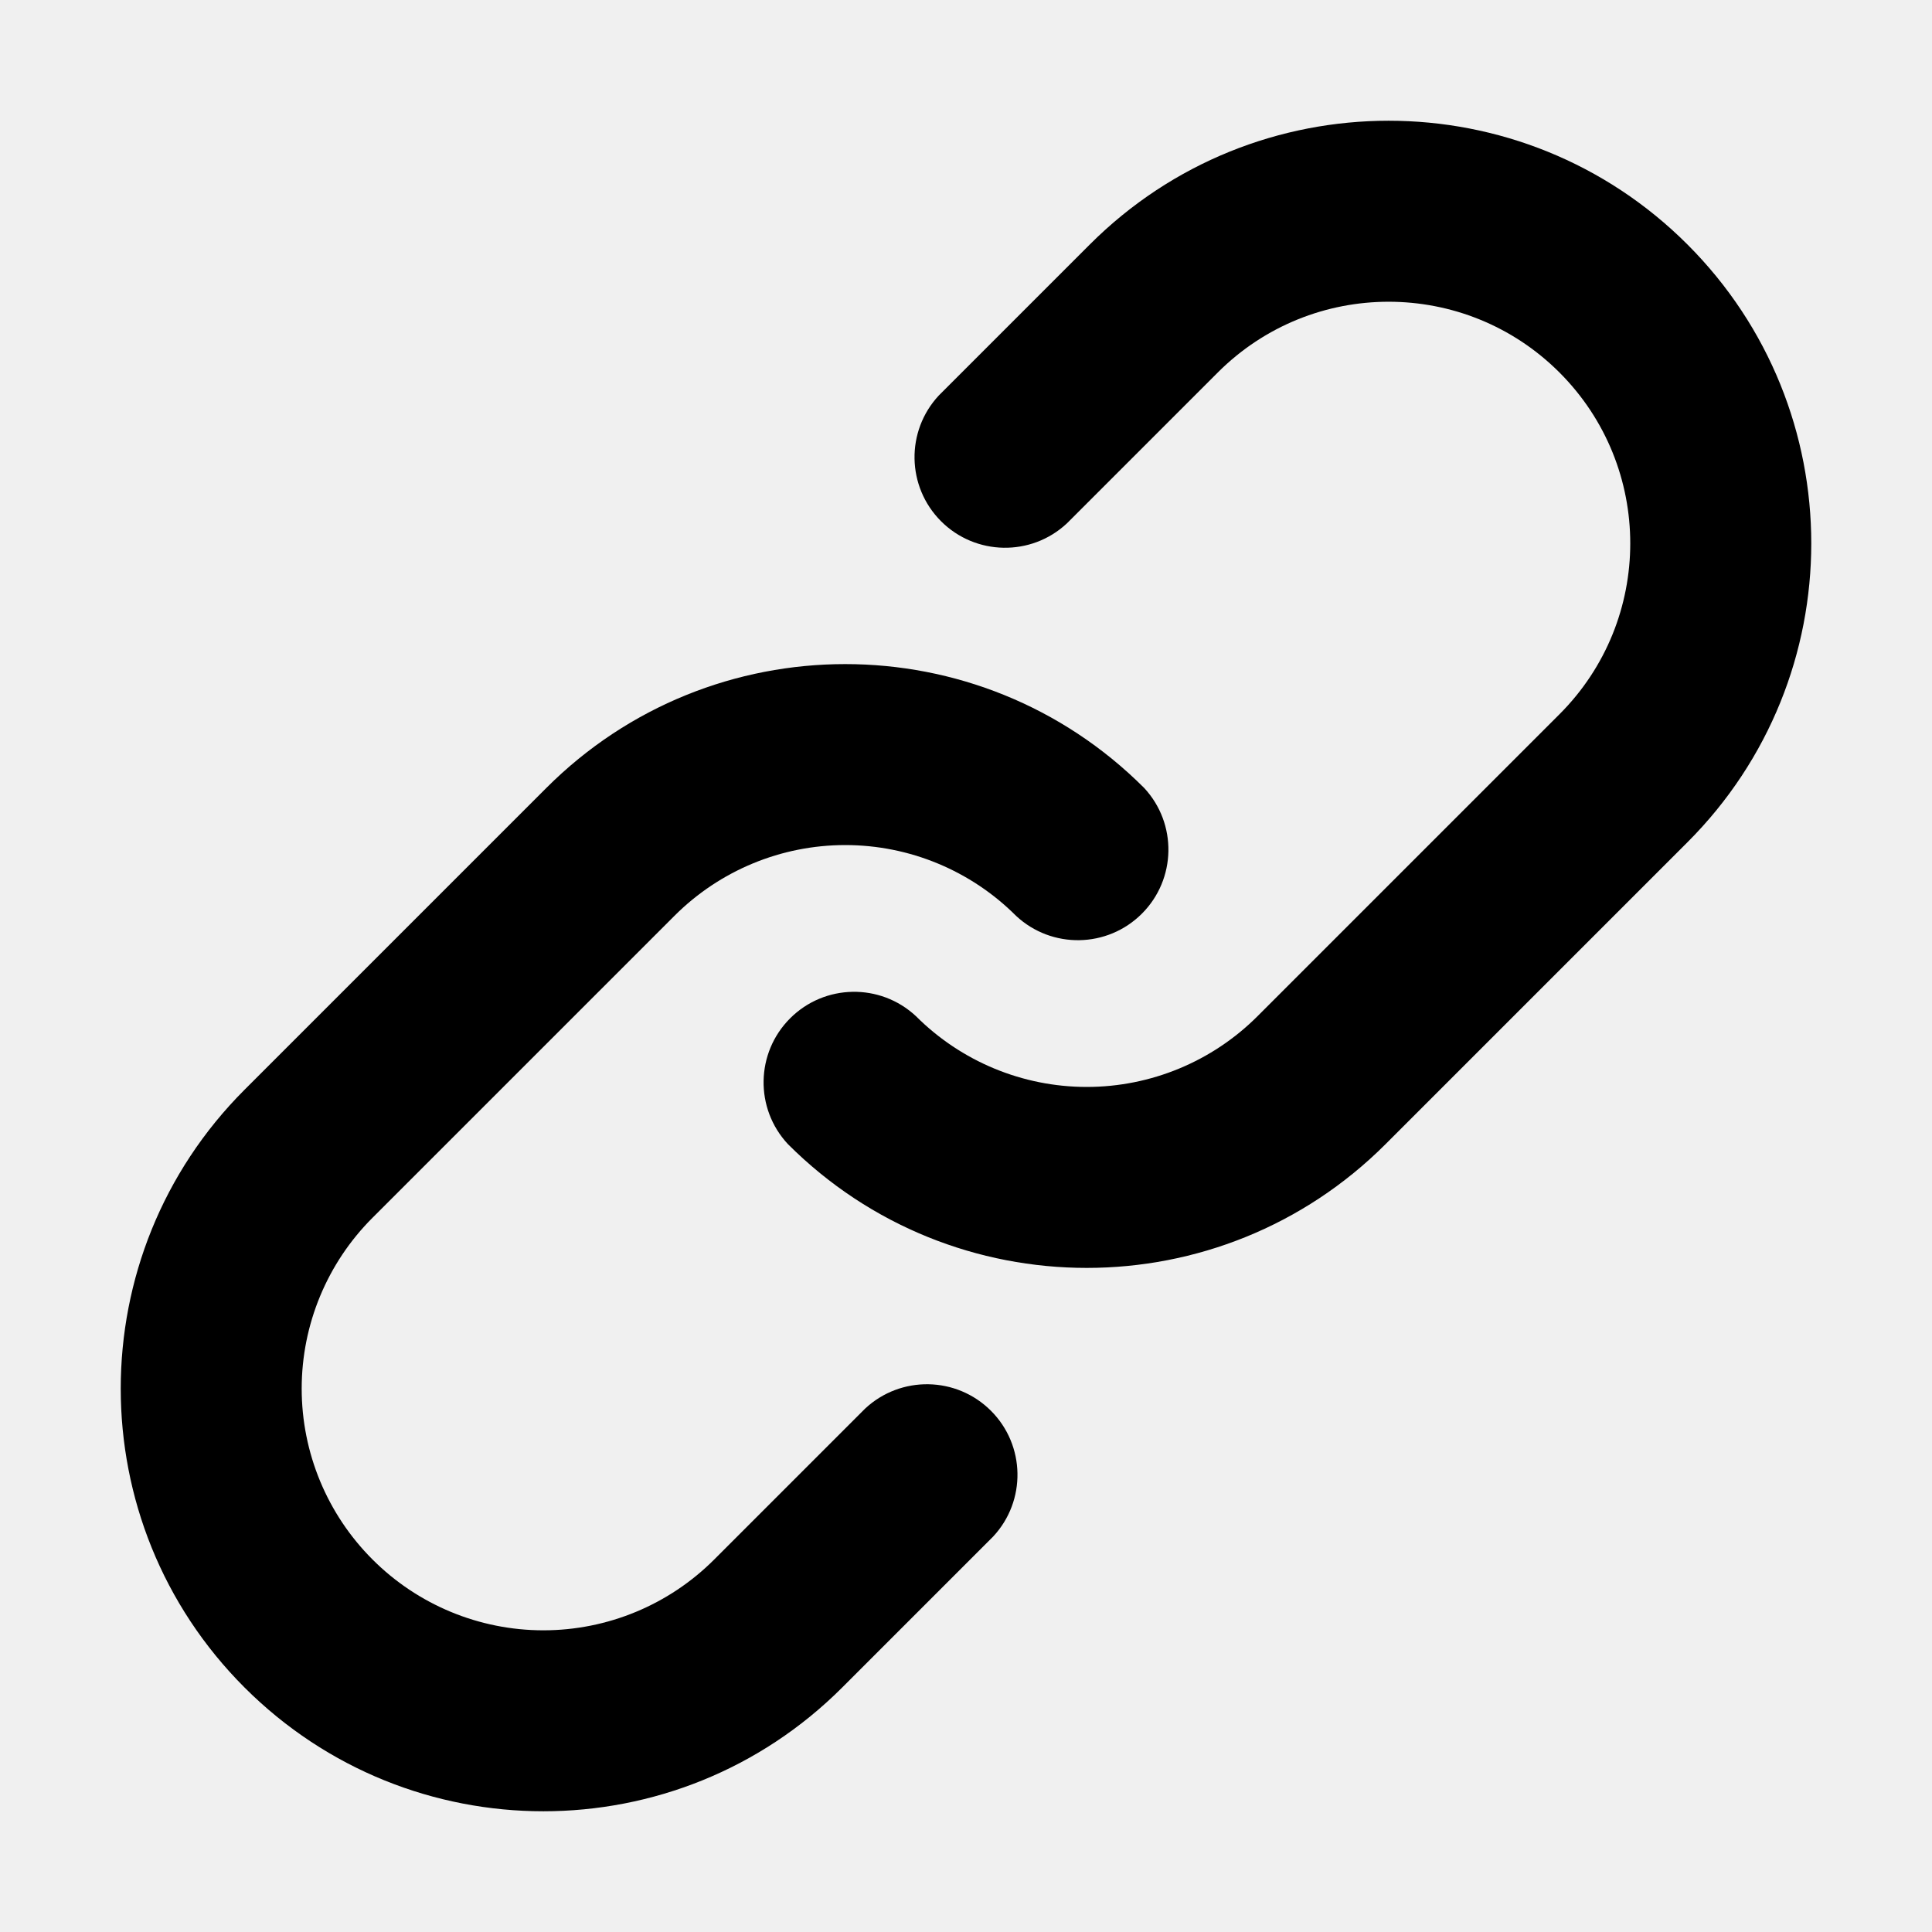
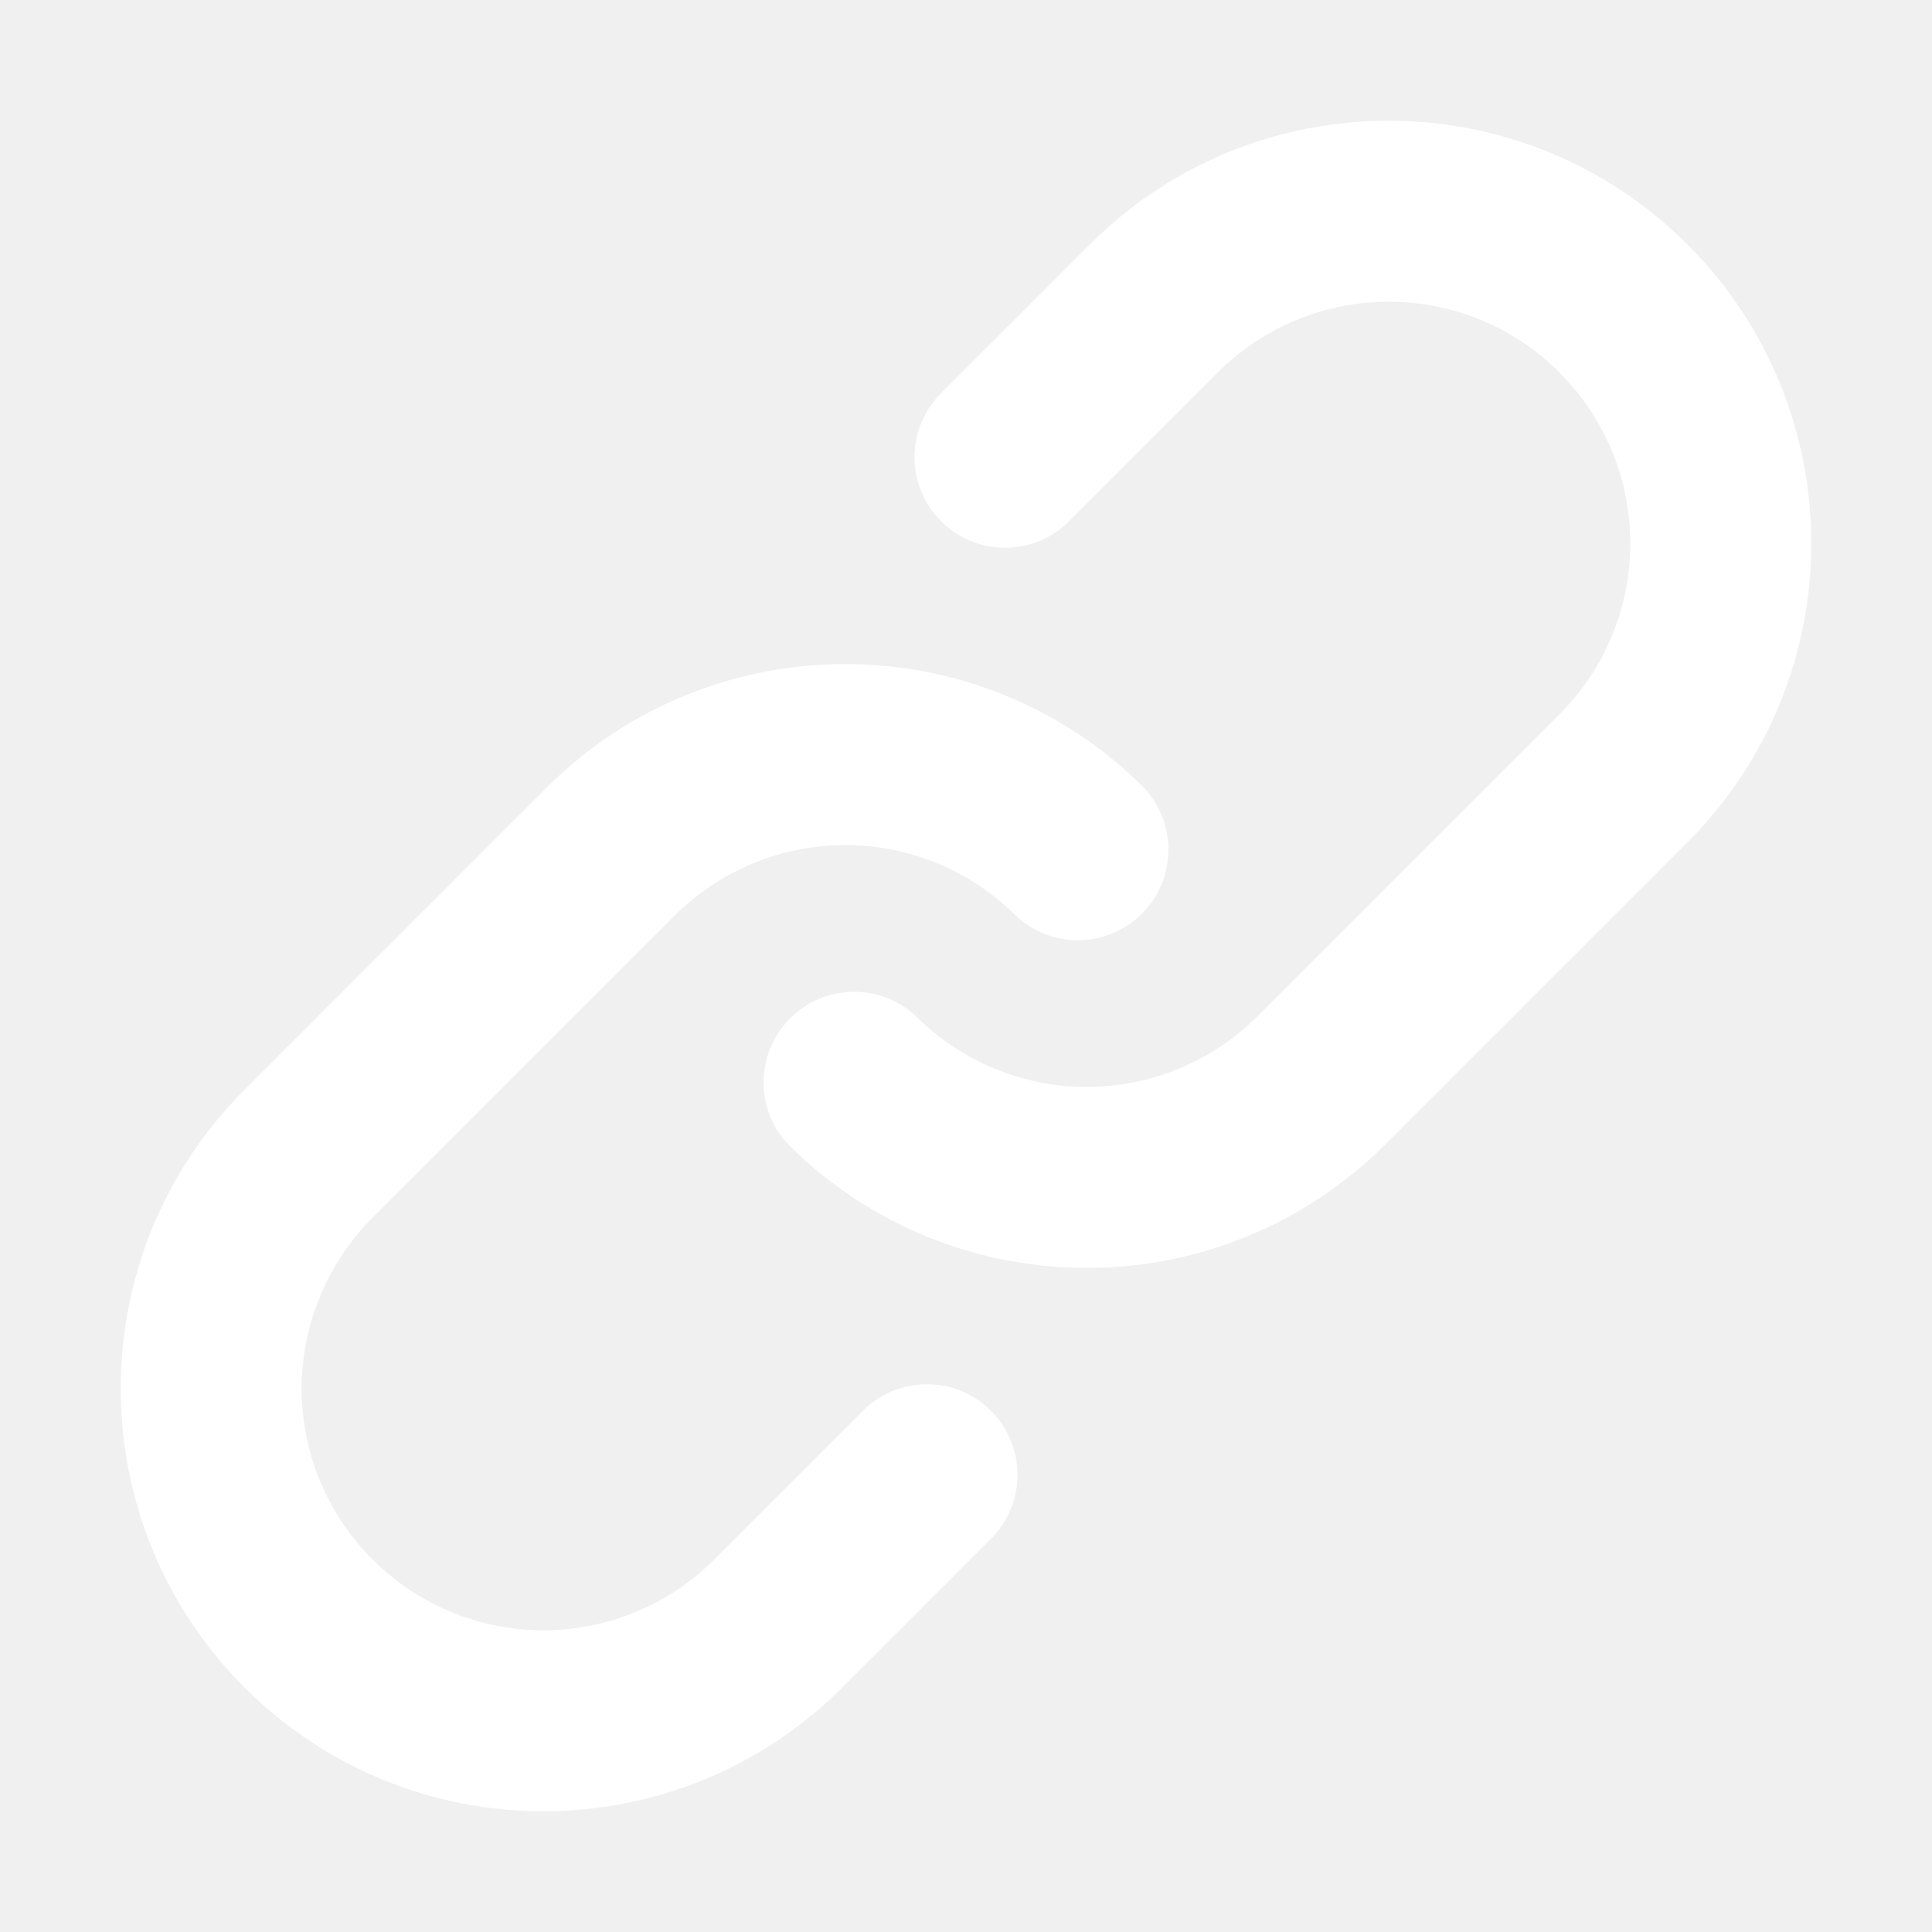
<svg xmlns="http://www.w3.org/2000/svg" viewBox="0 0 16 16" version="1.1" width="16" height="16" aria-hidden="true">
-   <path fill-rule="evenodd" d="M7.775 3.275a.75.75 0 001.06 1.06l1.25-1.25a2 2 0 112.83 2.83l-2.5 2.5a2 2 0 01-2.83 0 .75.75 0 00-1.06 1.06 3.5 3.5 0 004.95 0l2.5-2.5a3.5 3.5 0 00-4.95-4.95l-1.25 1.25zm-4.69 9.64a2 2 0 010-2.83l2.5-2.5a2 2 0 012.83 0 .75.75 0 001.06-1.06 3.5 3.5 0 00-4.95 0l-2.5 2.5a3.5 3.5 0 004.95 4.95l1.25-1.25a.75.75 0 00-1.06-1.06l-1.25 1.25a2 2 0 01-2.83 0z">
+   <path fill-rule="evenodd" fill="white" d="M7.775 3.275a.75.75 0 001.06 1.06l1.25-1.25a2 2 0 112.83 2.83l-2.5 2.5a2 2 0 01-2.83 0 .75.75 0 00-1.06 1.06 3.5 3.5 0 004.95 0l2.5-2.5a3.5 3.5 0 00-4.95-4.95l-1.25 1.25zm-4.69 9.64a2 2 0 010-2.83l2.5-2.5a2 2 0 012.83 0 .75.75 0 001.06-1.06 3.5 3.5 0 00-4.95 0l-2.5 2.5a3.5 3.5 0 004.95 4.95l1.25-1.25a.75.75 0 00-1.06-1.06l-1.25 1.25a2 2 0 01-2.83 0z">
  </path>
</svg>
